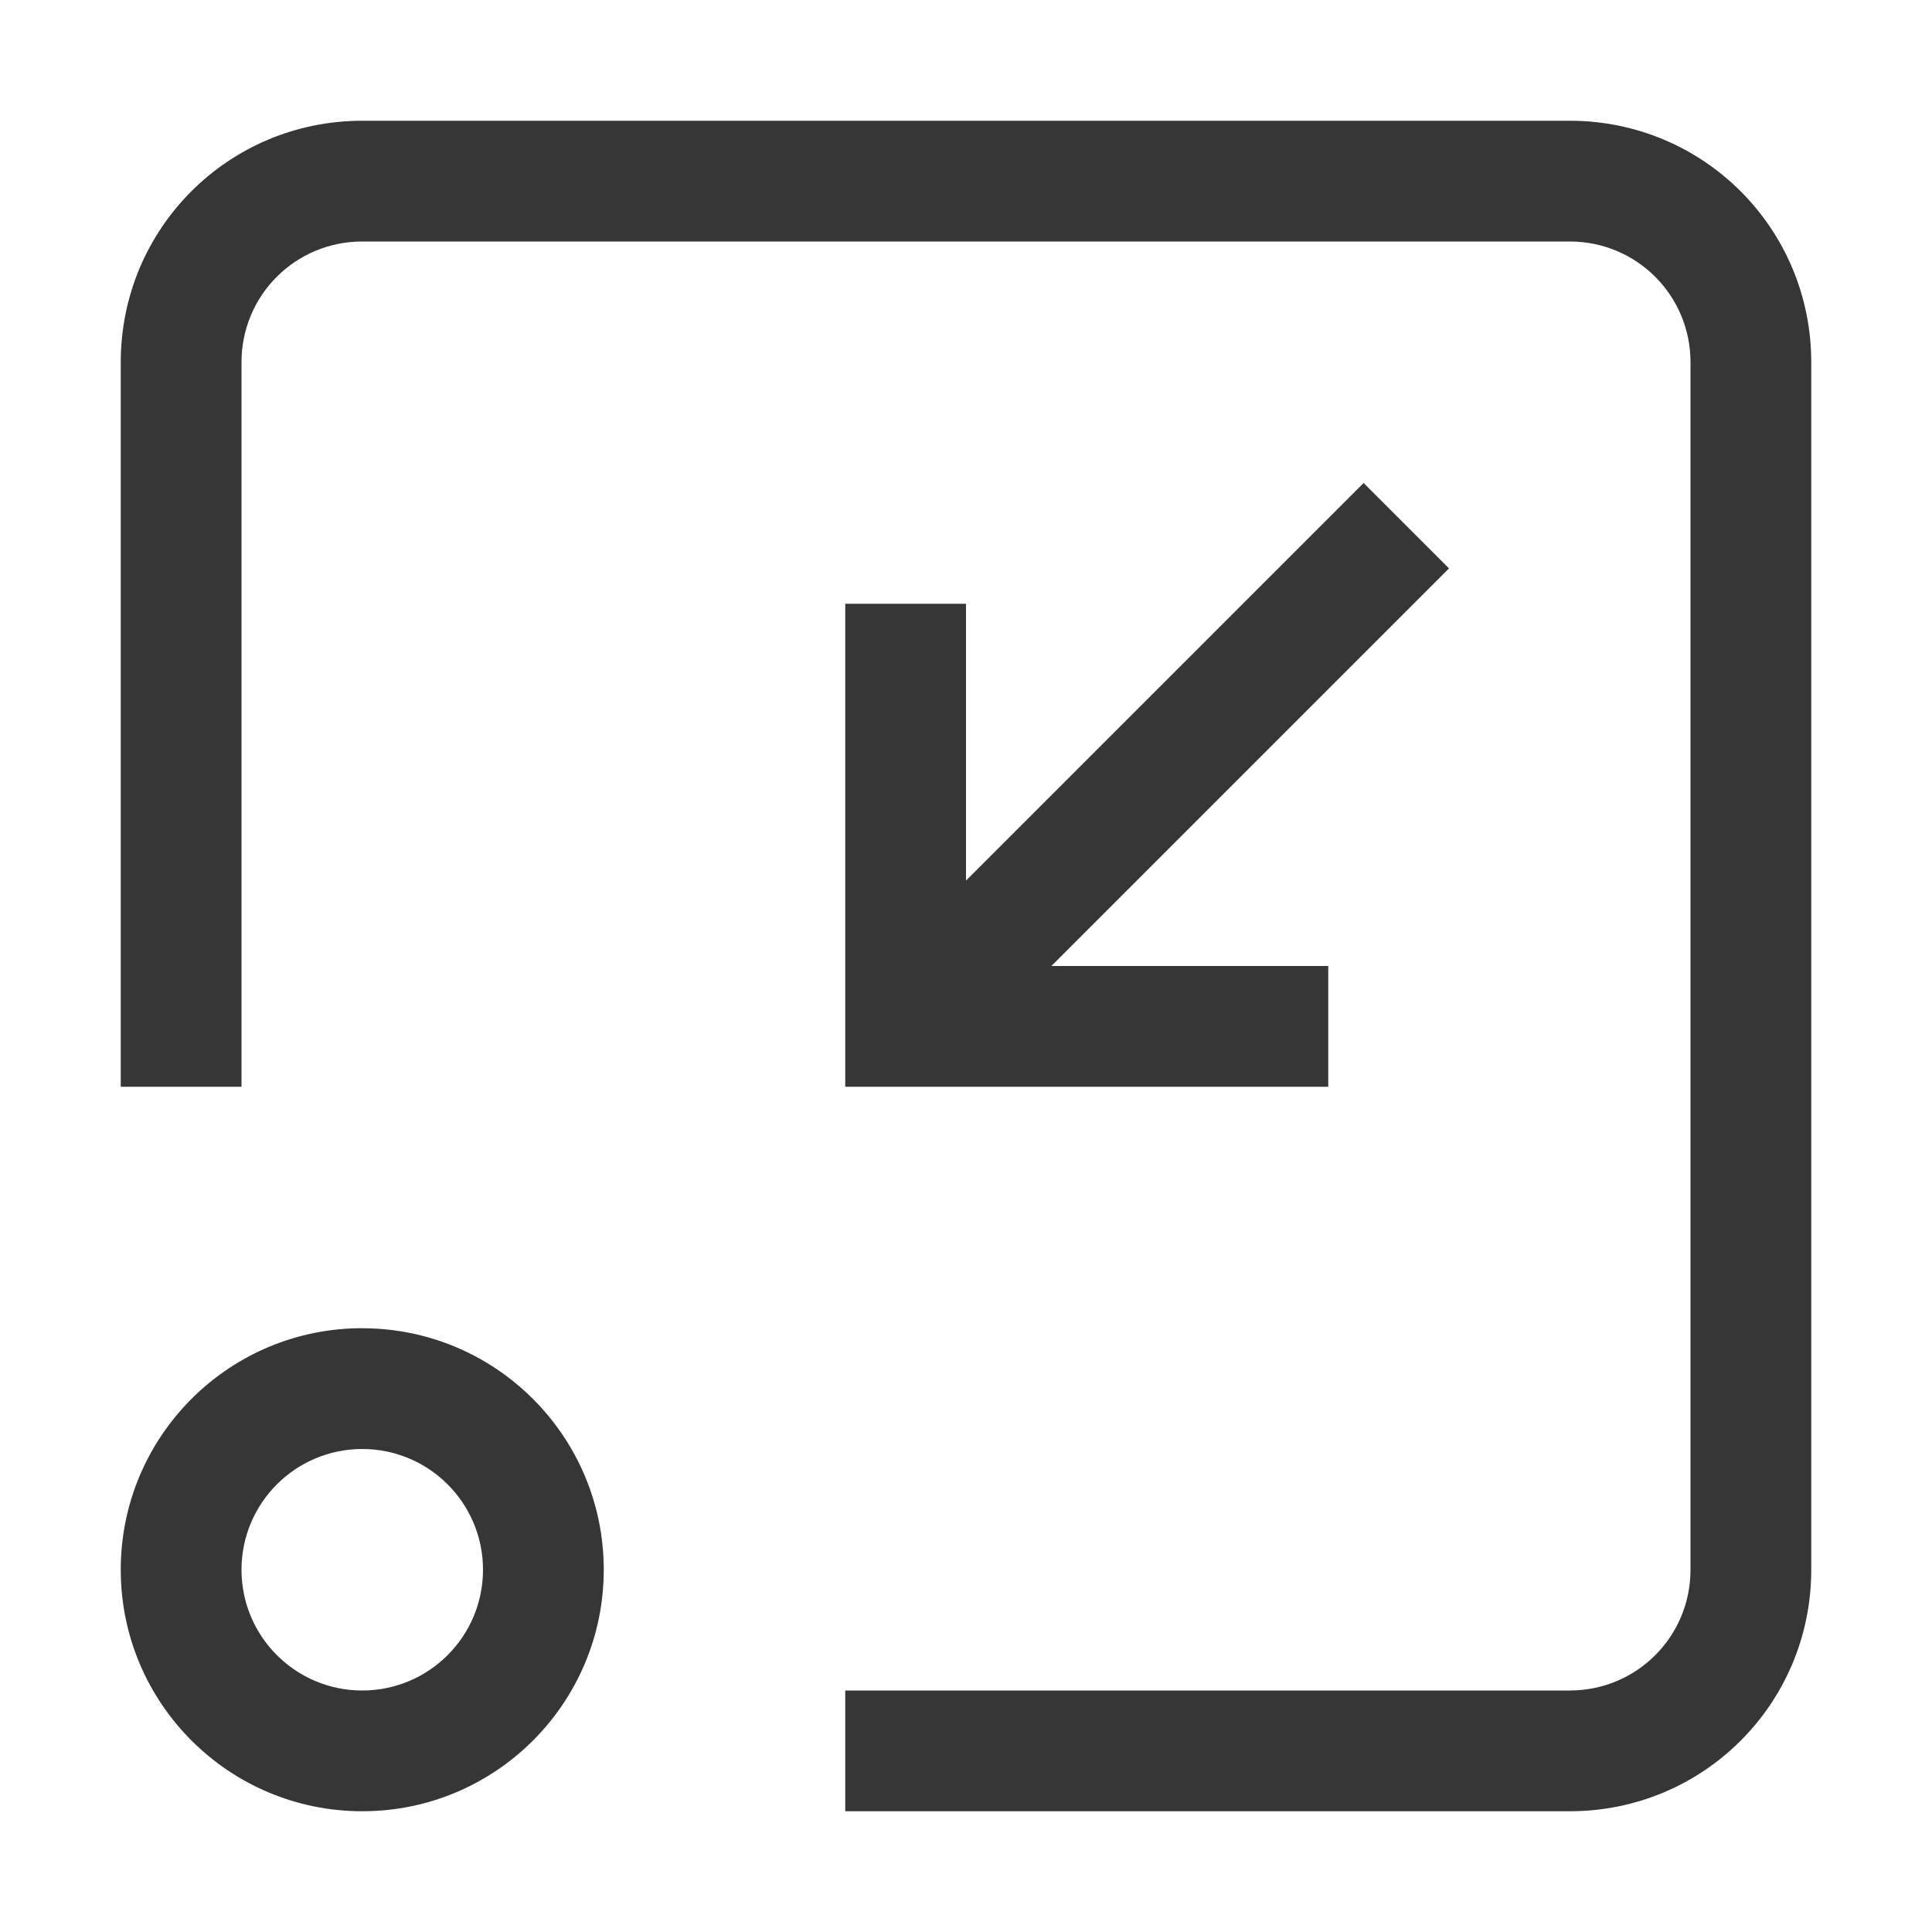
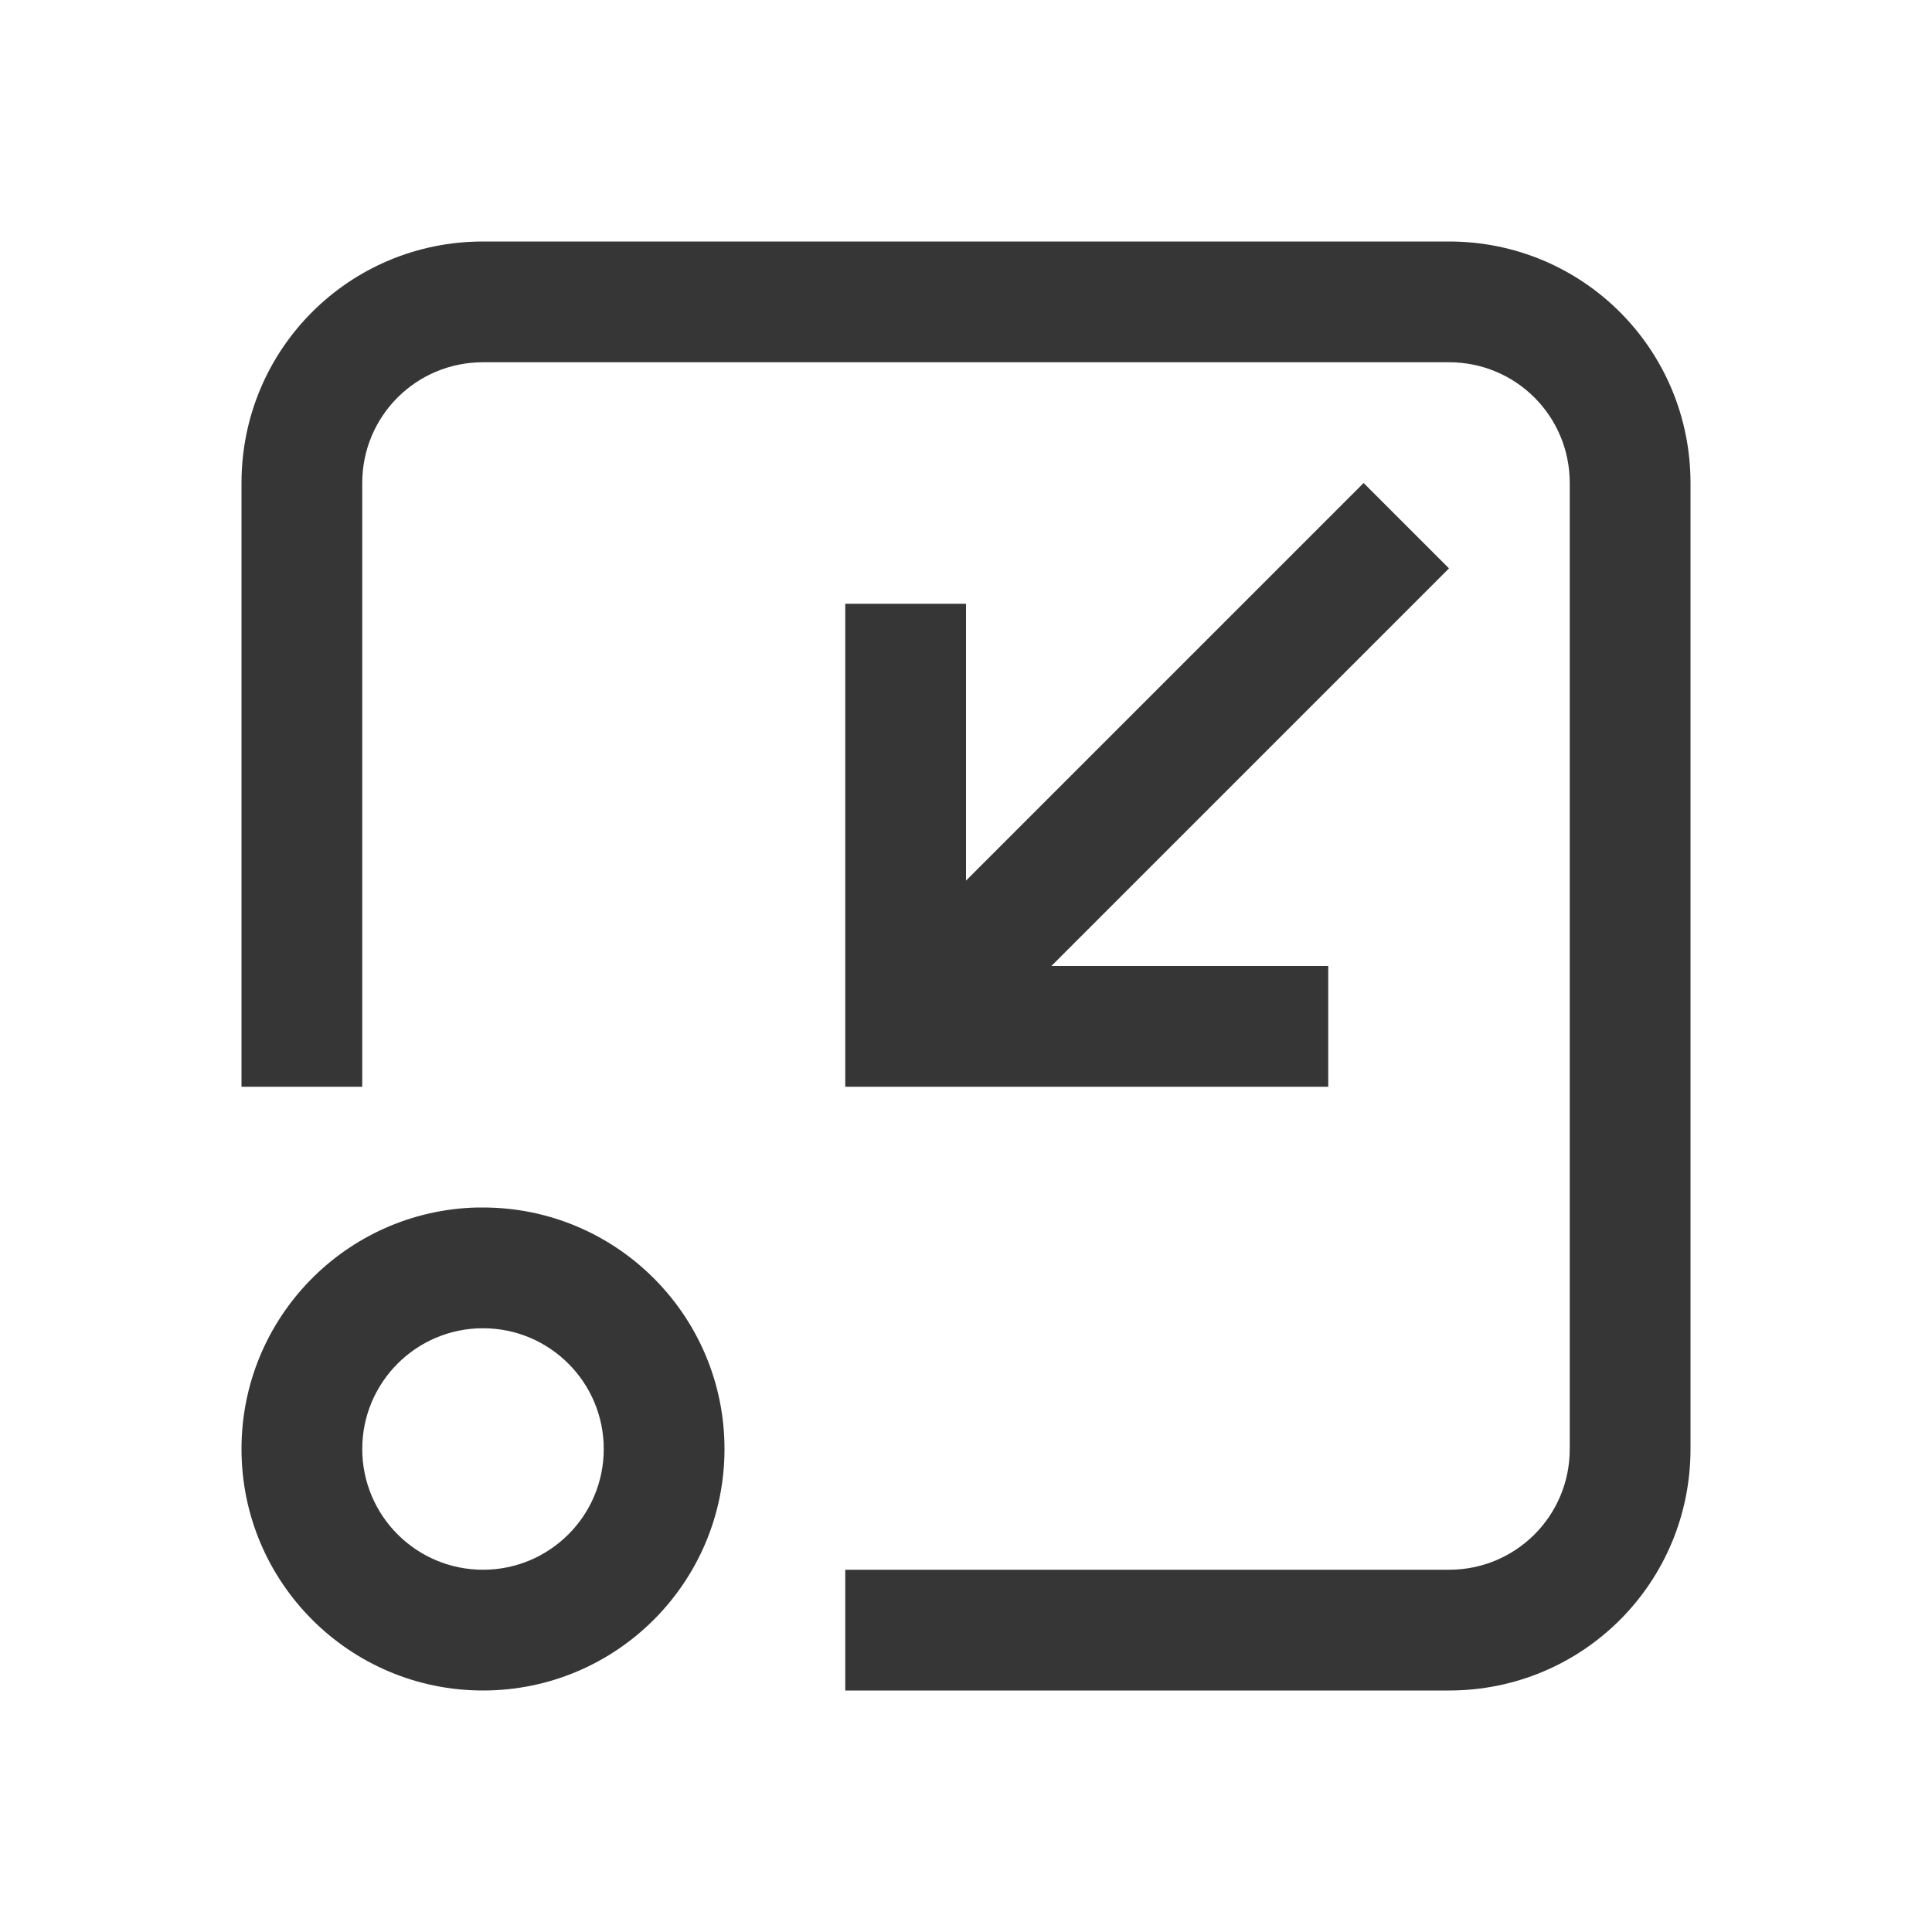
<svg xmlns="http://www.w3.org/2000/svg" version="1.1" viewBox="0 0 16 16">
  <defs>
    <style id="current-color-scheme" type="text/css">.ColorScheme-Text {
        color:#363636;
      }</style>
  </defs>
-   <path class="ColorScheme-Text" d="m11.293 4-3.293 3.293v-2.293h-1v4h4v-1h-2.293l3.293-3.293z" fill="currentColor" />
-   <path class="ColorScheme-Text" d="m2.951 11a2 2 0 0 0-1.951 2 2 2 0 0 0 2 2 2 2 0 0 0 2-2 2 2 0 0 0-2-2 2 2 0 0 0-0.049 0zm0.049 1a1 1 0 0 1 1 1 1 1 0 0 1-1 1 1 1 0 0 1-1-1 1 1 0 0 1 1-1z" fill="currentColor" />
-   <path class="ColorScheme-Text" d="m3 1c-1.108 0-2 0.892-2 2v6h1v-6c0-0.554 0.446-1 1-1h10c0.554 0 1 0.446 1 1v10c0 0.554-0.446 1-1 1h-6v1h6c1.108 0 2-0.892 2-2v-10c0-1.108-0.892-2-2-2z" fill="currentColor" />
+   <path class="ColorScheme-Text" fill="currentColor" d="m11.293 4-3.293 3.293v-2.293h-1v4h4v-1h-2.293l3.293-3.293z" />
+   <path d="m3.951 10a2 2 0 0 0-1.951 2 2 2 0 0 0 2 2 2 2 0 0 0 2-2 2 2 0 0 0-2-2 2 2 0 0 0-0.049 0zm0.049 1a1 1 0 0 1 1 1 1 1 0 0 1-1 1 1 1 0 0 1-1-1 1 1 0 0 1 1-1z" class="ColorScheme-Text" fill="currentColor" />
+   <path d="m4 2c-1.108 0-2 0.892-2 2v5h1v-5c0-0.554 0.446-1 1-1h8c0.554 0 1 0.446 1 1v8c0 0.554-0.446 1-1 1h-5v1h5c1.108 0 2-0.892 2-2v-8c0-1.108-0.892-2-2-2h-8z" class="ColorScheme-Text" fill="currentColor" />
</svg>
